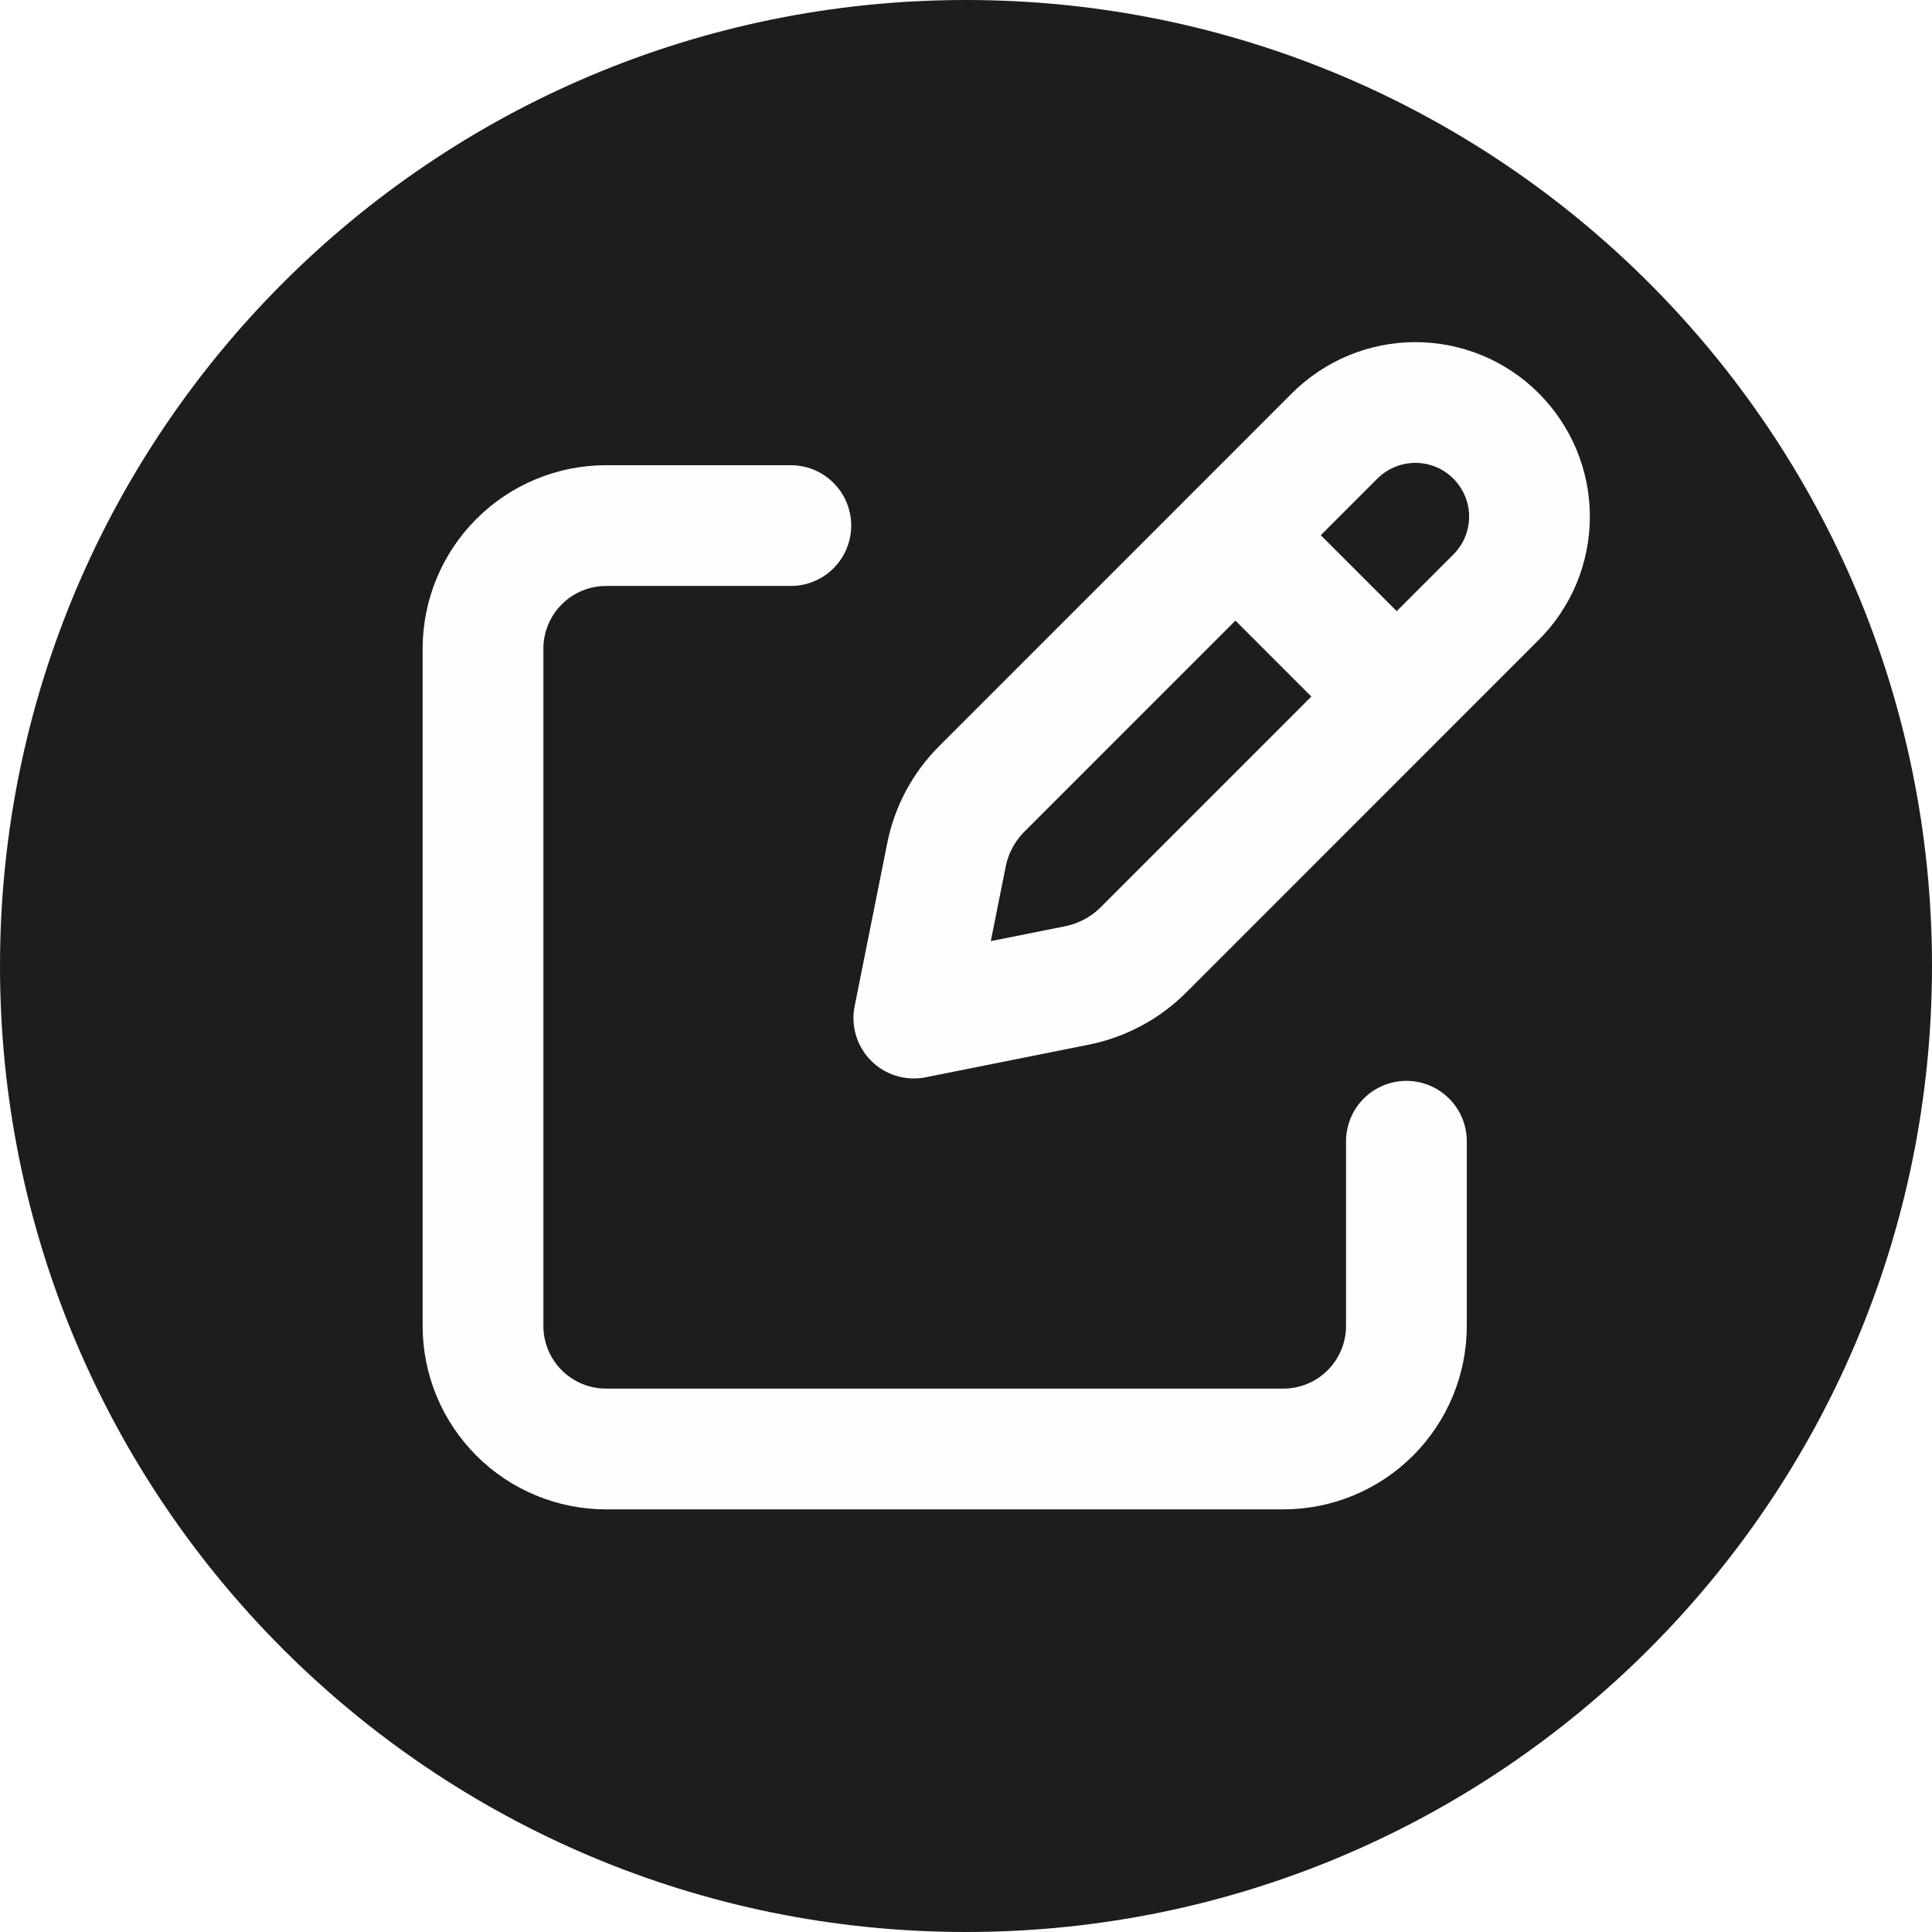
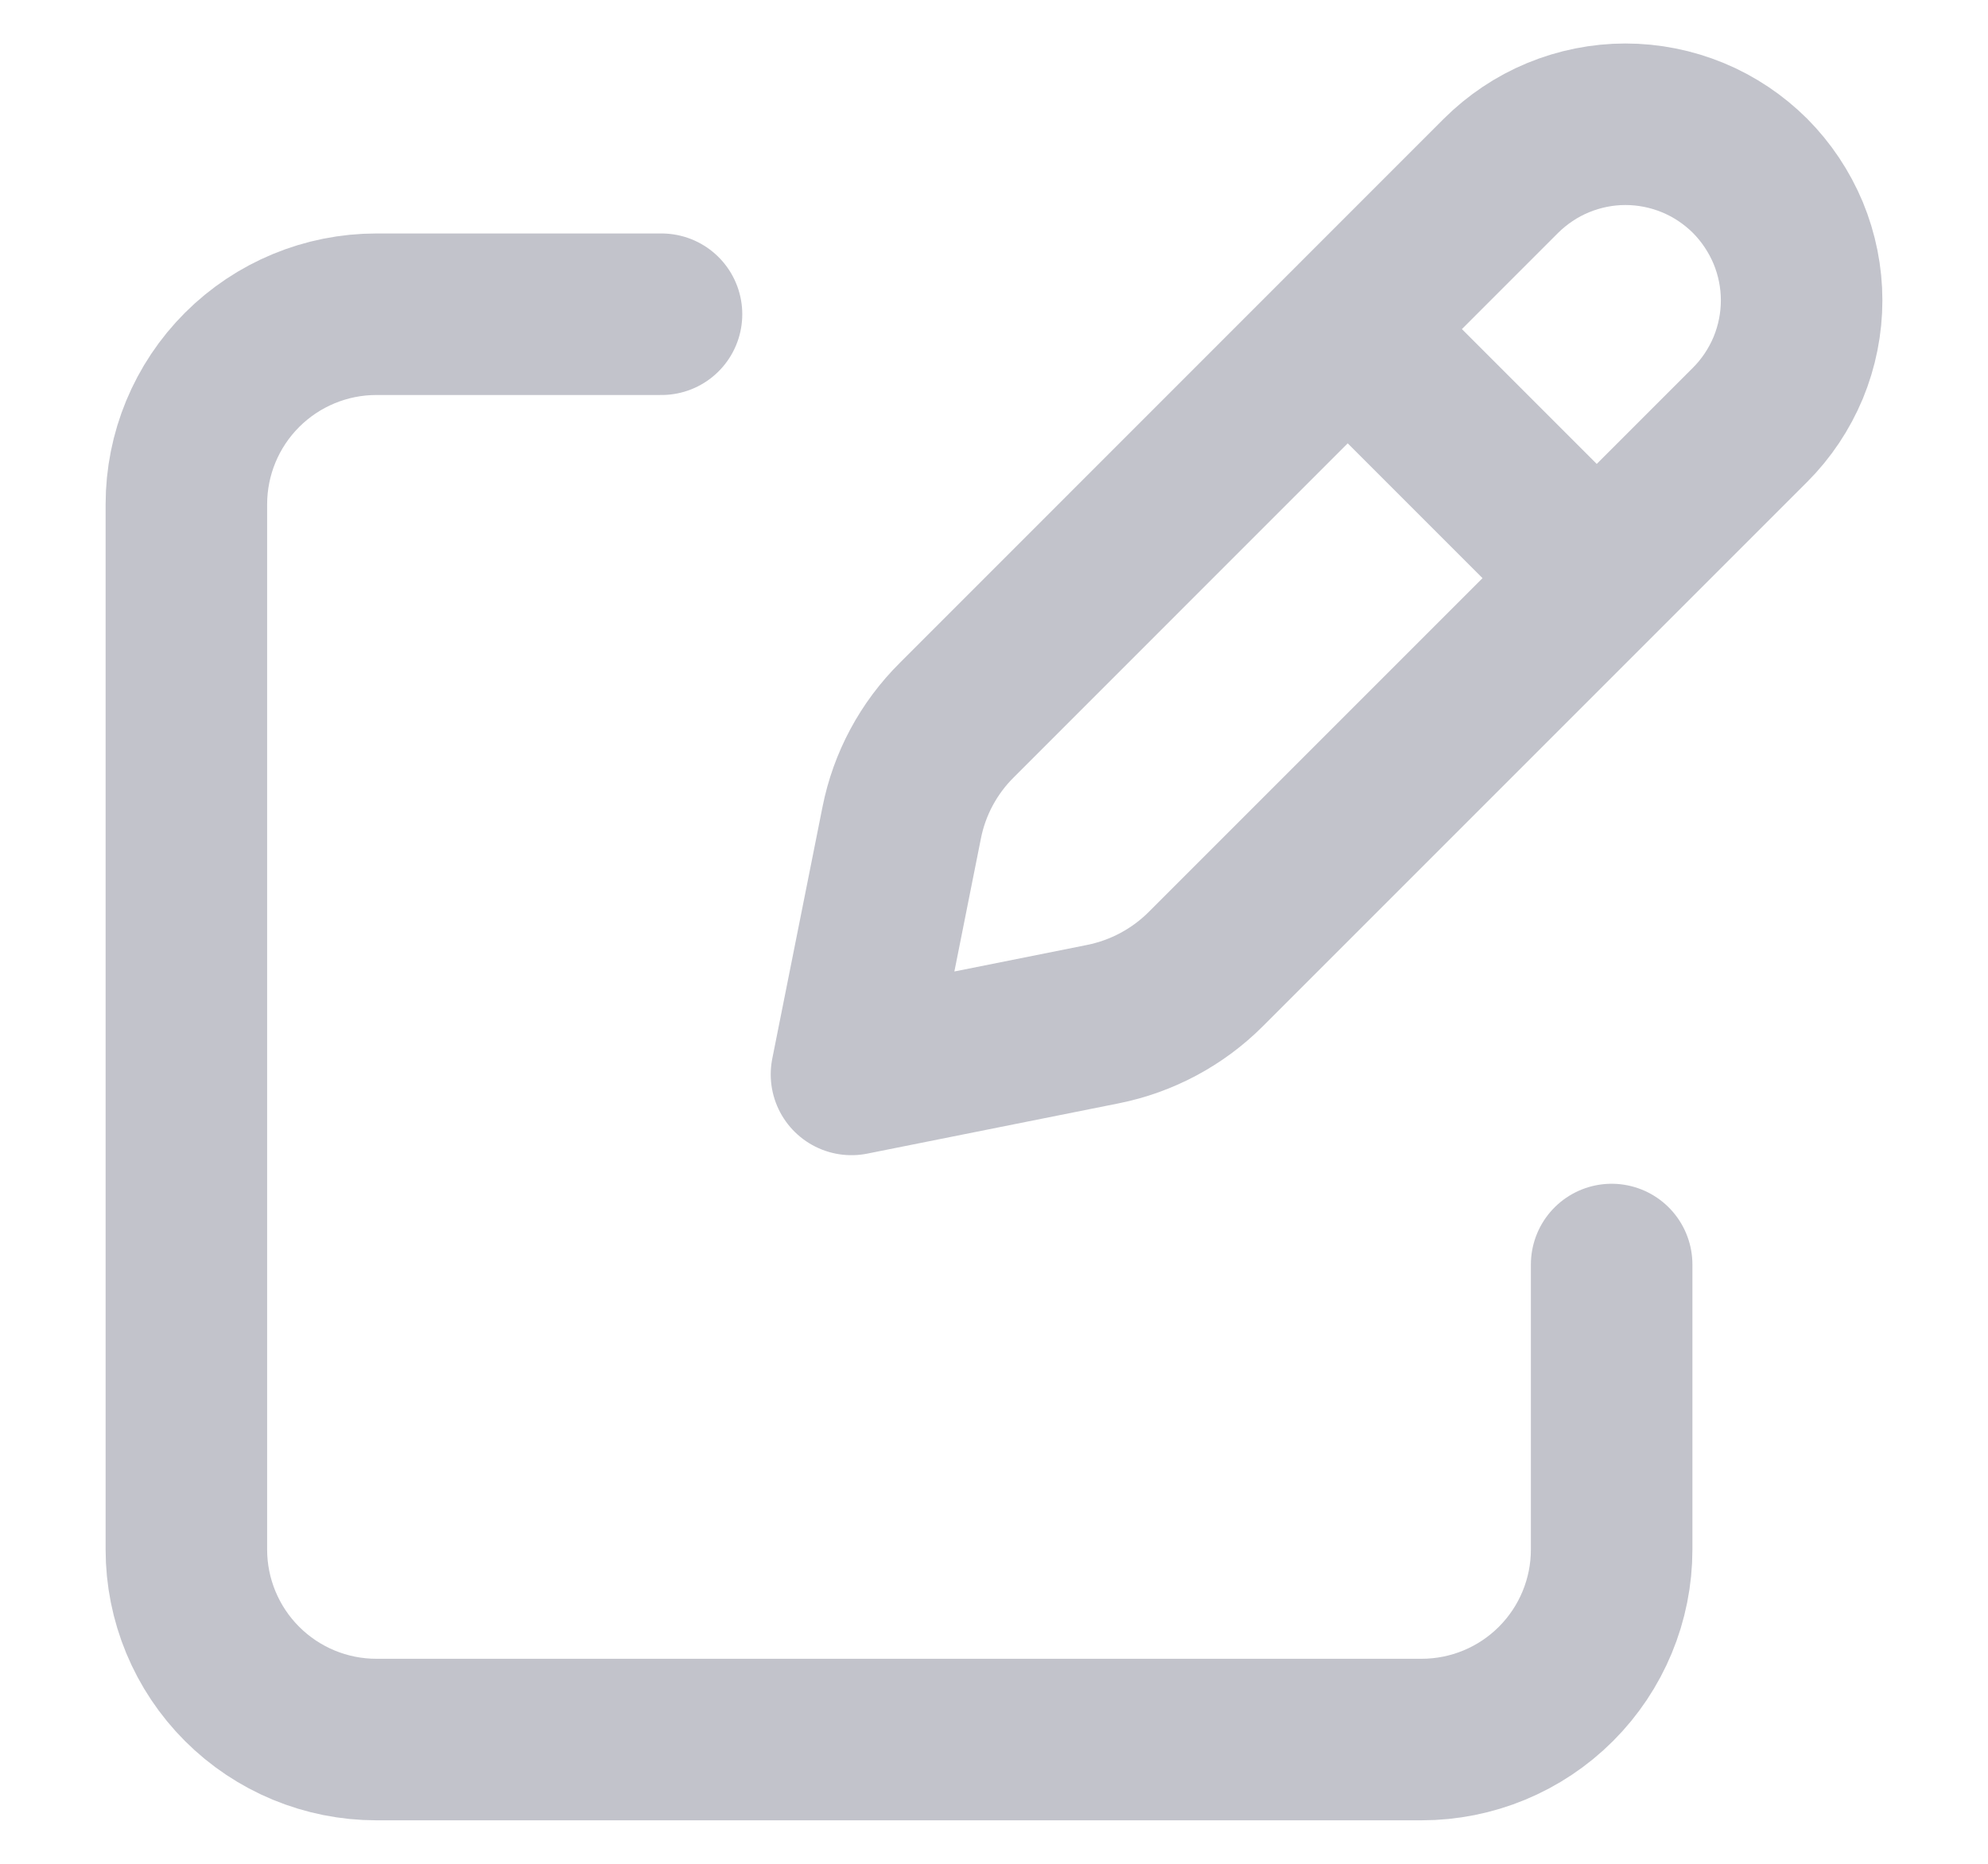
- <svg xmlns="http://www.w3.org/2000/svg" width="24" height="24" viewBox="0 0 24 24" fill="none">
-   <rect width="24" height="24" rx="12" fill="#1D1D1F" />
-   <path d="M15.539 6.841L17.158 8.46M16.58 5.415L12.201 9.795C11.974 10.02 11.819 10.308 11.757 10.622L11.352 12.647L13.377 12.242C13.691 12.179 13.979 12.025 14.205 11.799L18.584 7.419C18.716 7.288 18.82 7.132 18.892 6.96C18.963 6.788 19 6.603 19 6.417C19 6.231 18.963 6.047 18.892 5.875C18.82 5.703 18.716 5.547 18.584 5.415C18.453 5.284 18.297 5.179 18.125 5.108C17.953 5.037 17.768 5 17.582 5C17.396 5 17.212 5.037 17.04 5.108C16.868 5.179 16.712 5.284 16.58 5.415Z" stroke="#FEFEFE" stroke-width="1.5" stroke-linecap="round" stroke-linejoin="round" />
-   <path d="M17.471 14.177V16.471C17.471 16.876 17.31 17.265 17.023 17.552C16.736 17.839 16.347 18 15.941 18H7.529C7.124 18 6.735 17.839 6.448 17.552C6.161 17.265 6 16.876 6 16.471V8.059C6 7.653 6.161 7.264 6.448 6.977C6.735 6.69 7.124 6.529 7.529 6.529H9.824" stroke="#FEFEFE" stroke-width="1.5" stroke-linecap="round" stroke-linejoin="round" />
+ <svg xmlns="http://www.w3.org/2000/svg" width="16" height="15" viewBox="0 0 16 15" fill="none">
+   <path d="M11.039 2.841L12.658 4.46M12.08 1.415L7.701 5.795C7.474 6.02 7.319 6.308 7.257 6.622L6.853 8.647L8.878 8.242C9.191 8.179 9.479 8.025 9.705 7.799L14.085 3.419C14.216 3.288 14.32 3.132 14.392 2.96C14.463 2.788 14.5 2.603 14.5 2.417C14.5 2.231 14.463 2.047 14.392 1.875C14.32 1.703 14.216 1.547 14.085 1.415C13.953 1.284 13.797 1.179 13.625 1.108C13.453 1.037 13.268 1 13.082 1C12.896 1 12.712 1.037 12.54 1.108C12.368 1.179 12.212 1.284 12.08 1.415Z" stroke="#C2C3CB" stroke-width="1.3" stroke-linecap="round" stroke-linejoin="round" />
+   <path d="M12.971 10.177V12.471C12.971 12.876 12.81 13.265 12.523 13.552C12.236 13.839 11.847 14 11.441 14H3.029C2.624 14 2.235 13.839 1.948 13.552C1.661 13.265 1.5 12.876 1.5 12.471V4.059C1.5 3.653 1.661 3.264 1.948 2.977C2.235 2.69 2.624 2.529 3.029 2.529H5.324" stroke="#C2C3CB" stroke-width="1.3" stroke-linecap="round" stroke-linejoin="round" />
</svg>
